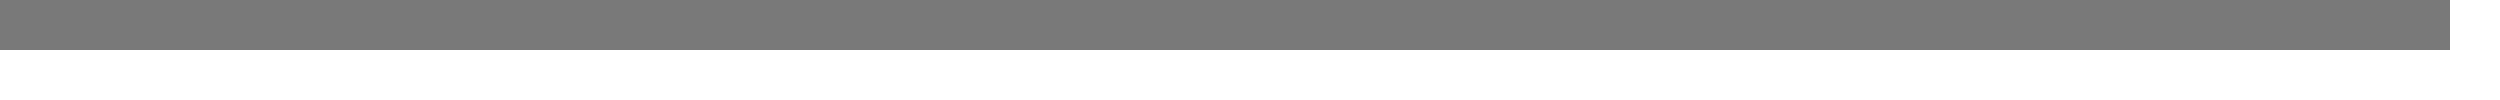
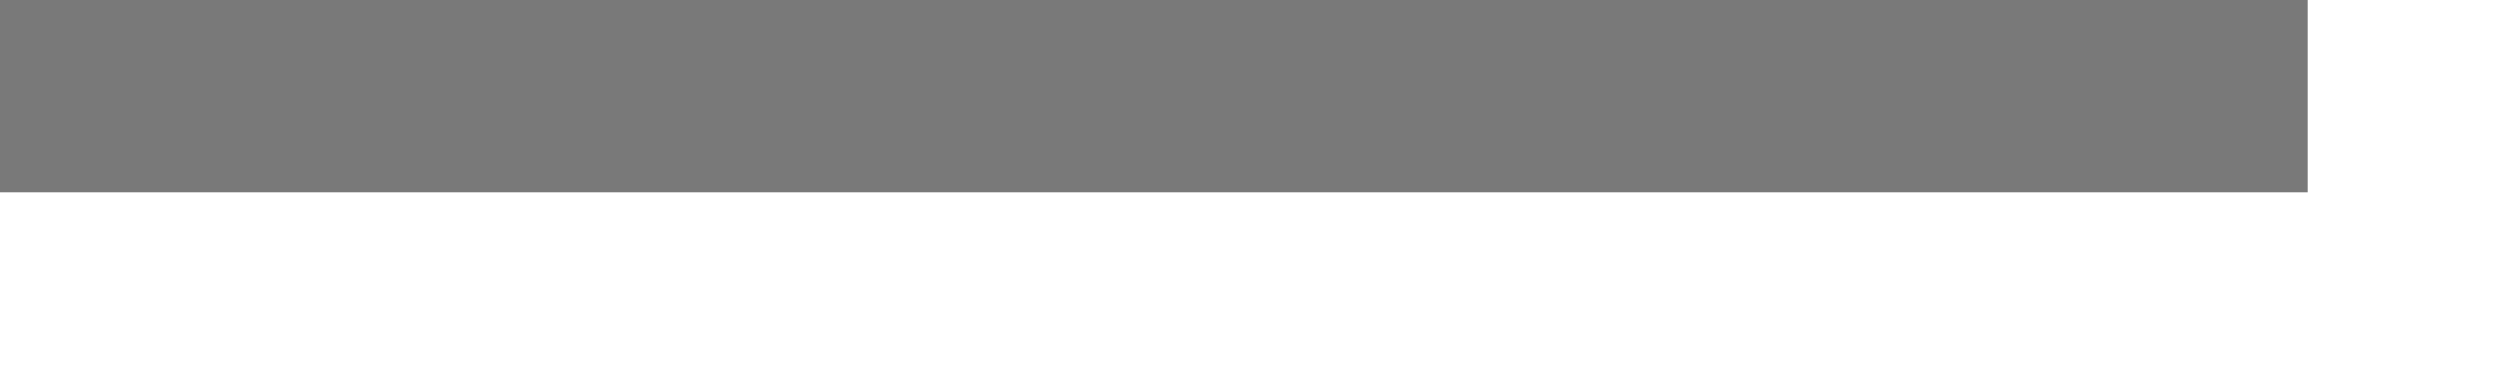
- <svg xmlns="http://www.w3.org/2000/svg" version="1.1" width="50px" height="2px">
-   <g transform="matrix(1 0 0 1 -96 -106 )">
-     <path d="M 96 106.5  L 145 106.5  " stroke-width="1" stroke="#797979" fill="none" />
+ <svg xmlns="http://www.w3.org/2000/svg" version="1.1" width="13px" height="2px">
+   <g transform="matrix(1 0 0 1 -545 -279 )">
+     <path d="M 545 279.5  L 557 279.5  " stroke-width="1" stroke="#797979" fill="none" />
  </g>
</svg>
